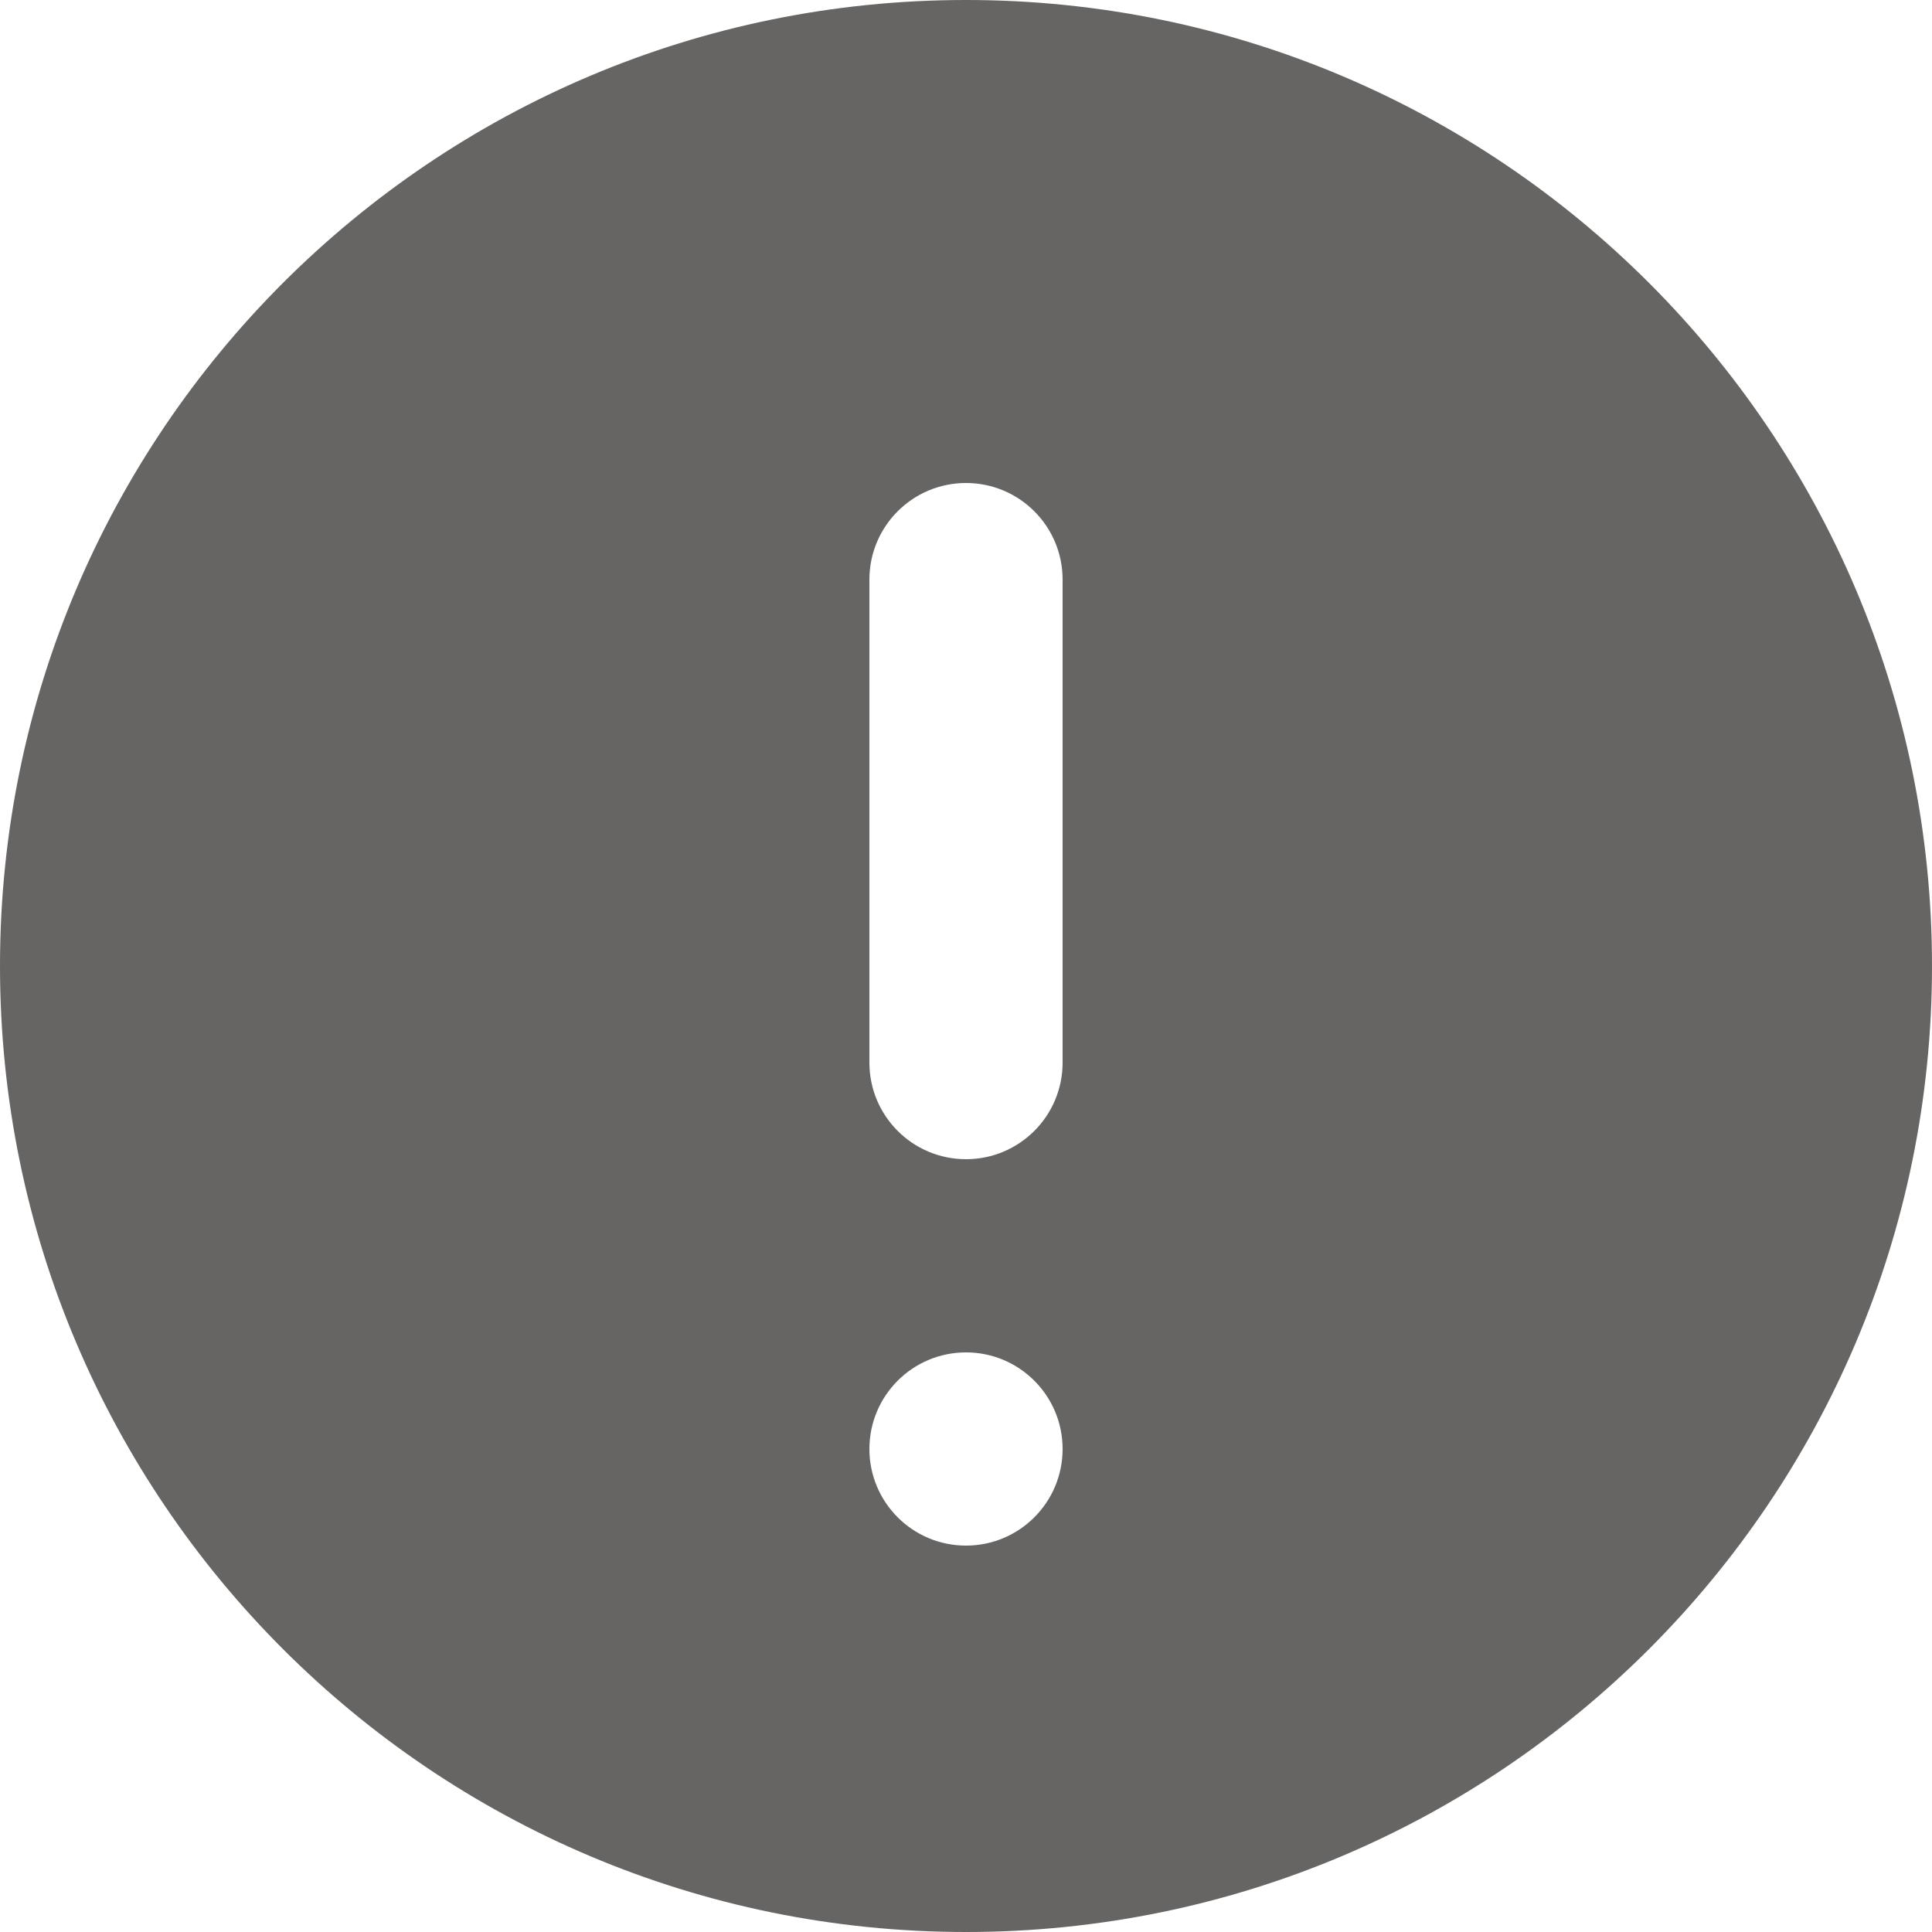
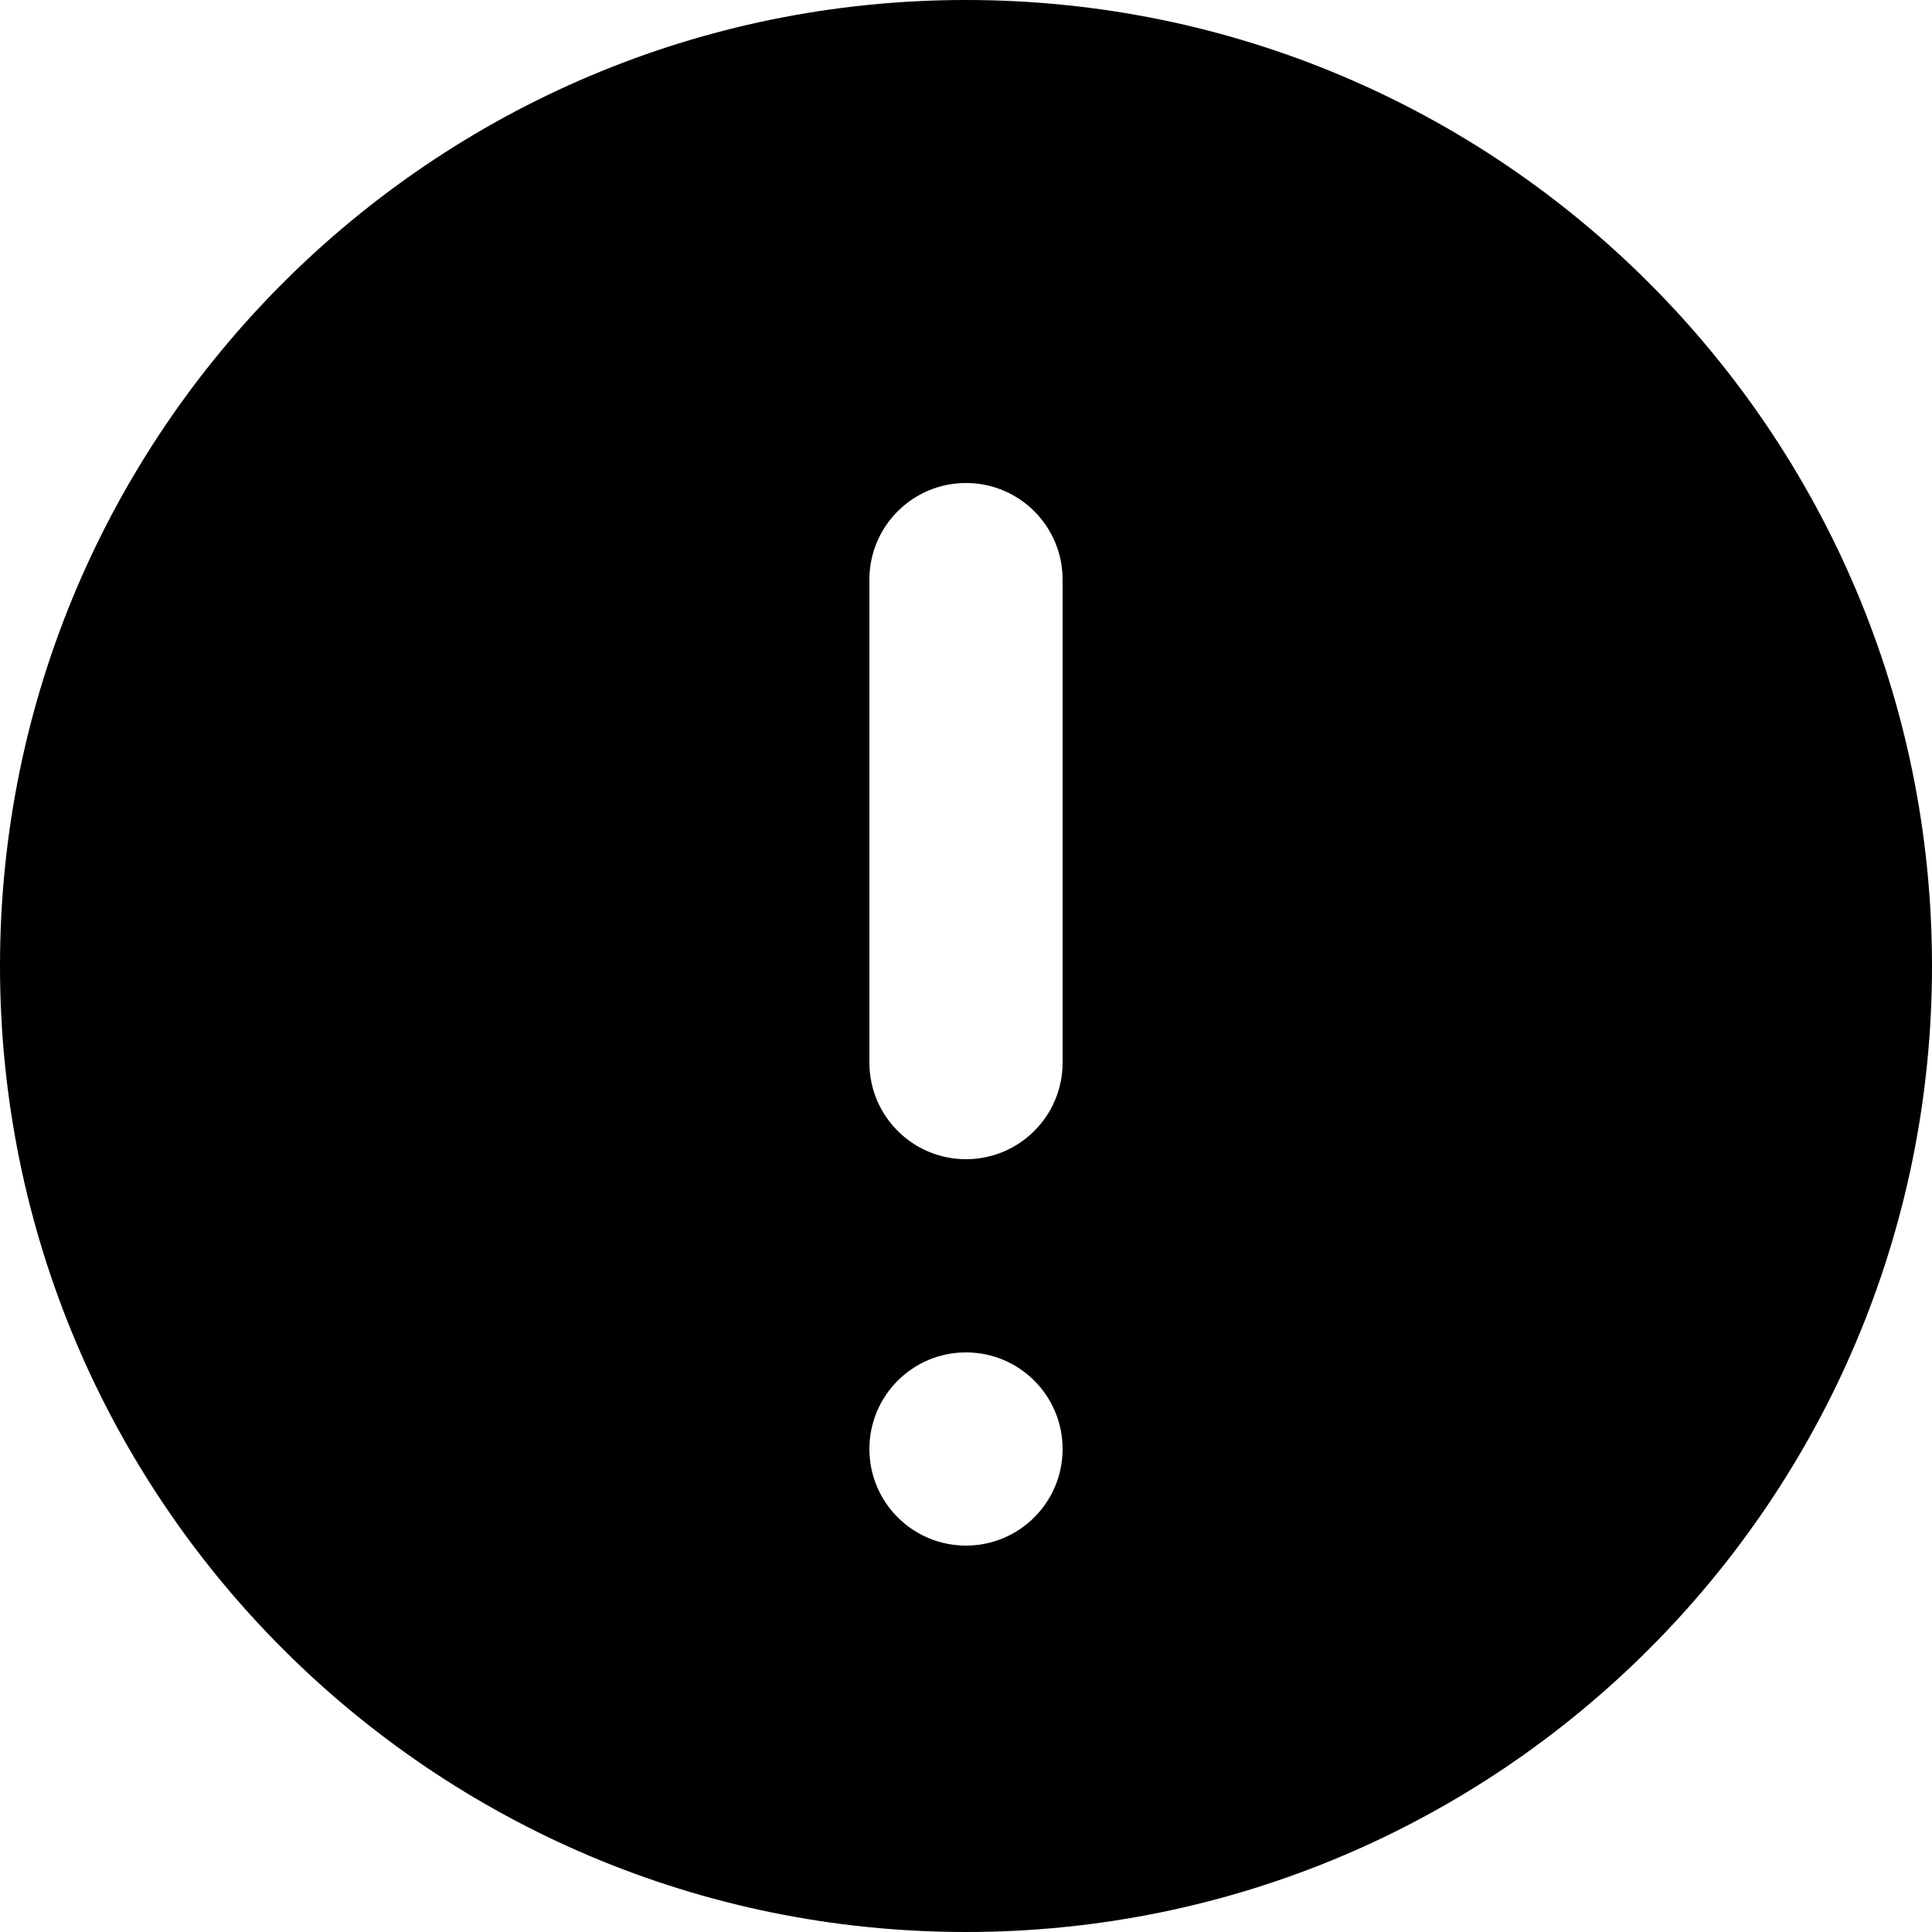
<svg xmlns="http://www.w3.org/2000/svg" width="16" height="16" viewBox="0 0 16 16" fill="none">
-   <path fill-rule="evenodd" clip-rule="evenodd" d="M16 8C16 12.418 12.418 16 8 16C3.582 16 0 12.418 0 8C0 3.582 3.582 0 8 0C12.418 0 16 3.582 16 8ZM8 9.6C8.442 9.6 8.8 9.242 8.8 8.8V4.8C8.8 4.358 8.442 4 8 4C7.558 4 7.2 4.358 7.2 4.8V8.8C7.2 9.242 7.558 9.6 8 9.6ZM8 12.8C8.442 12.8 8.8 12.442 8.8 12C8.8 11.558 8.442 11.2 8 11.2C7.558 11.2 7.2 11.558 7.2 12C7.2 12.442 7.558 12.8 8 12.8Z" fill="#666563" />
+   <path fill-rule="evenodd" clip-rule="evenodd" d="M16 8C16 12.418 12.418 16 8 16C3.582 16 0 12.418 0 8C0 3.582 3.582 0 8 0C12.418 0 16 3.582 16 8ZM8 9.6C8.442 9.6 8.8 9.242 8.8 8.8V4.8C8.8 4.358 8.442 4 8 4C7.558 4 7.2 4.358 7.2 4.8V8.8C7.2 9.242 7.558 9.6 8 9.6ZM8 12.8C8.442 12.8 8.8 12.442 8.8 12C8.8 11.558 8.442 11.2 8 11.2C7.558 11.2 7.2 11.558 7.2 12C7.2 12.442 7.558 12.8 8 12.8Z" fill="currentColor" />
</svg>
